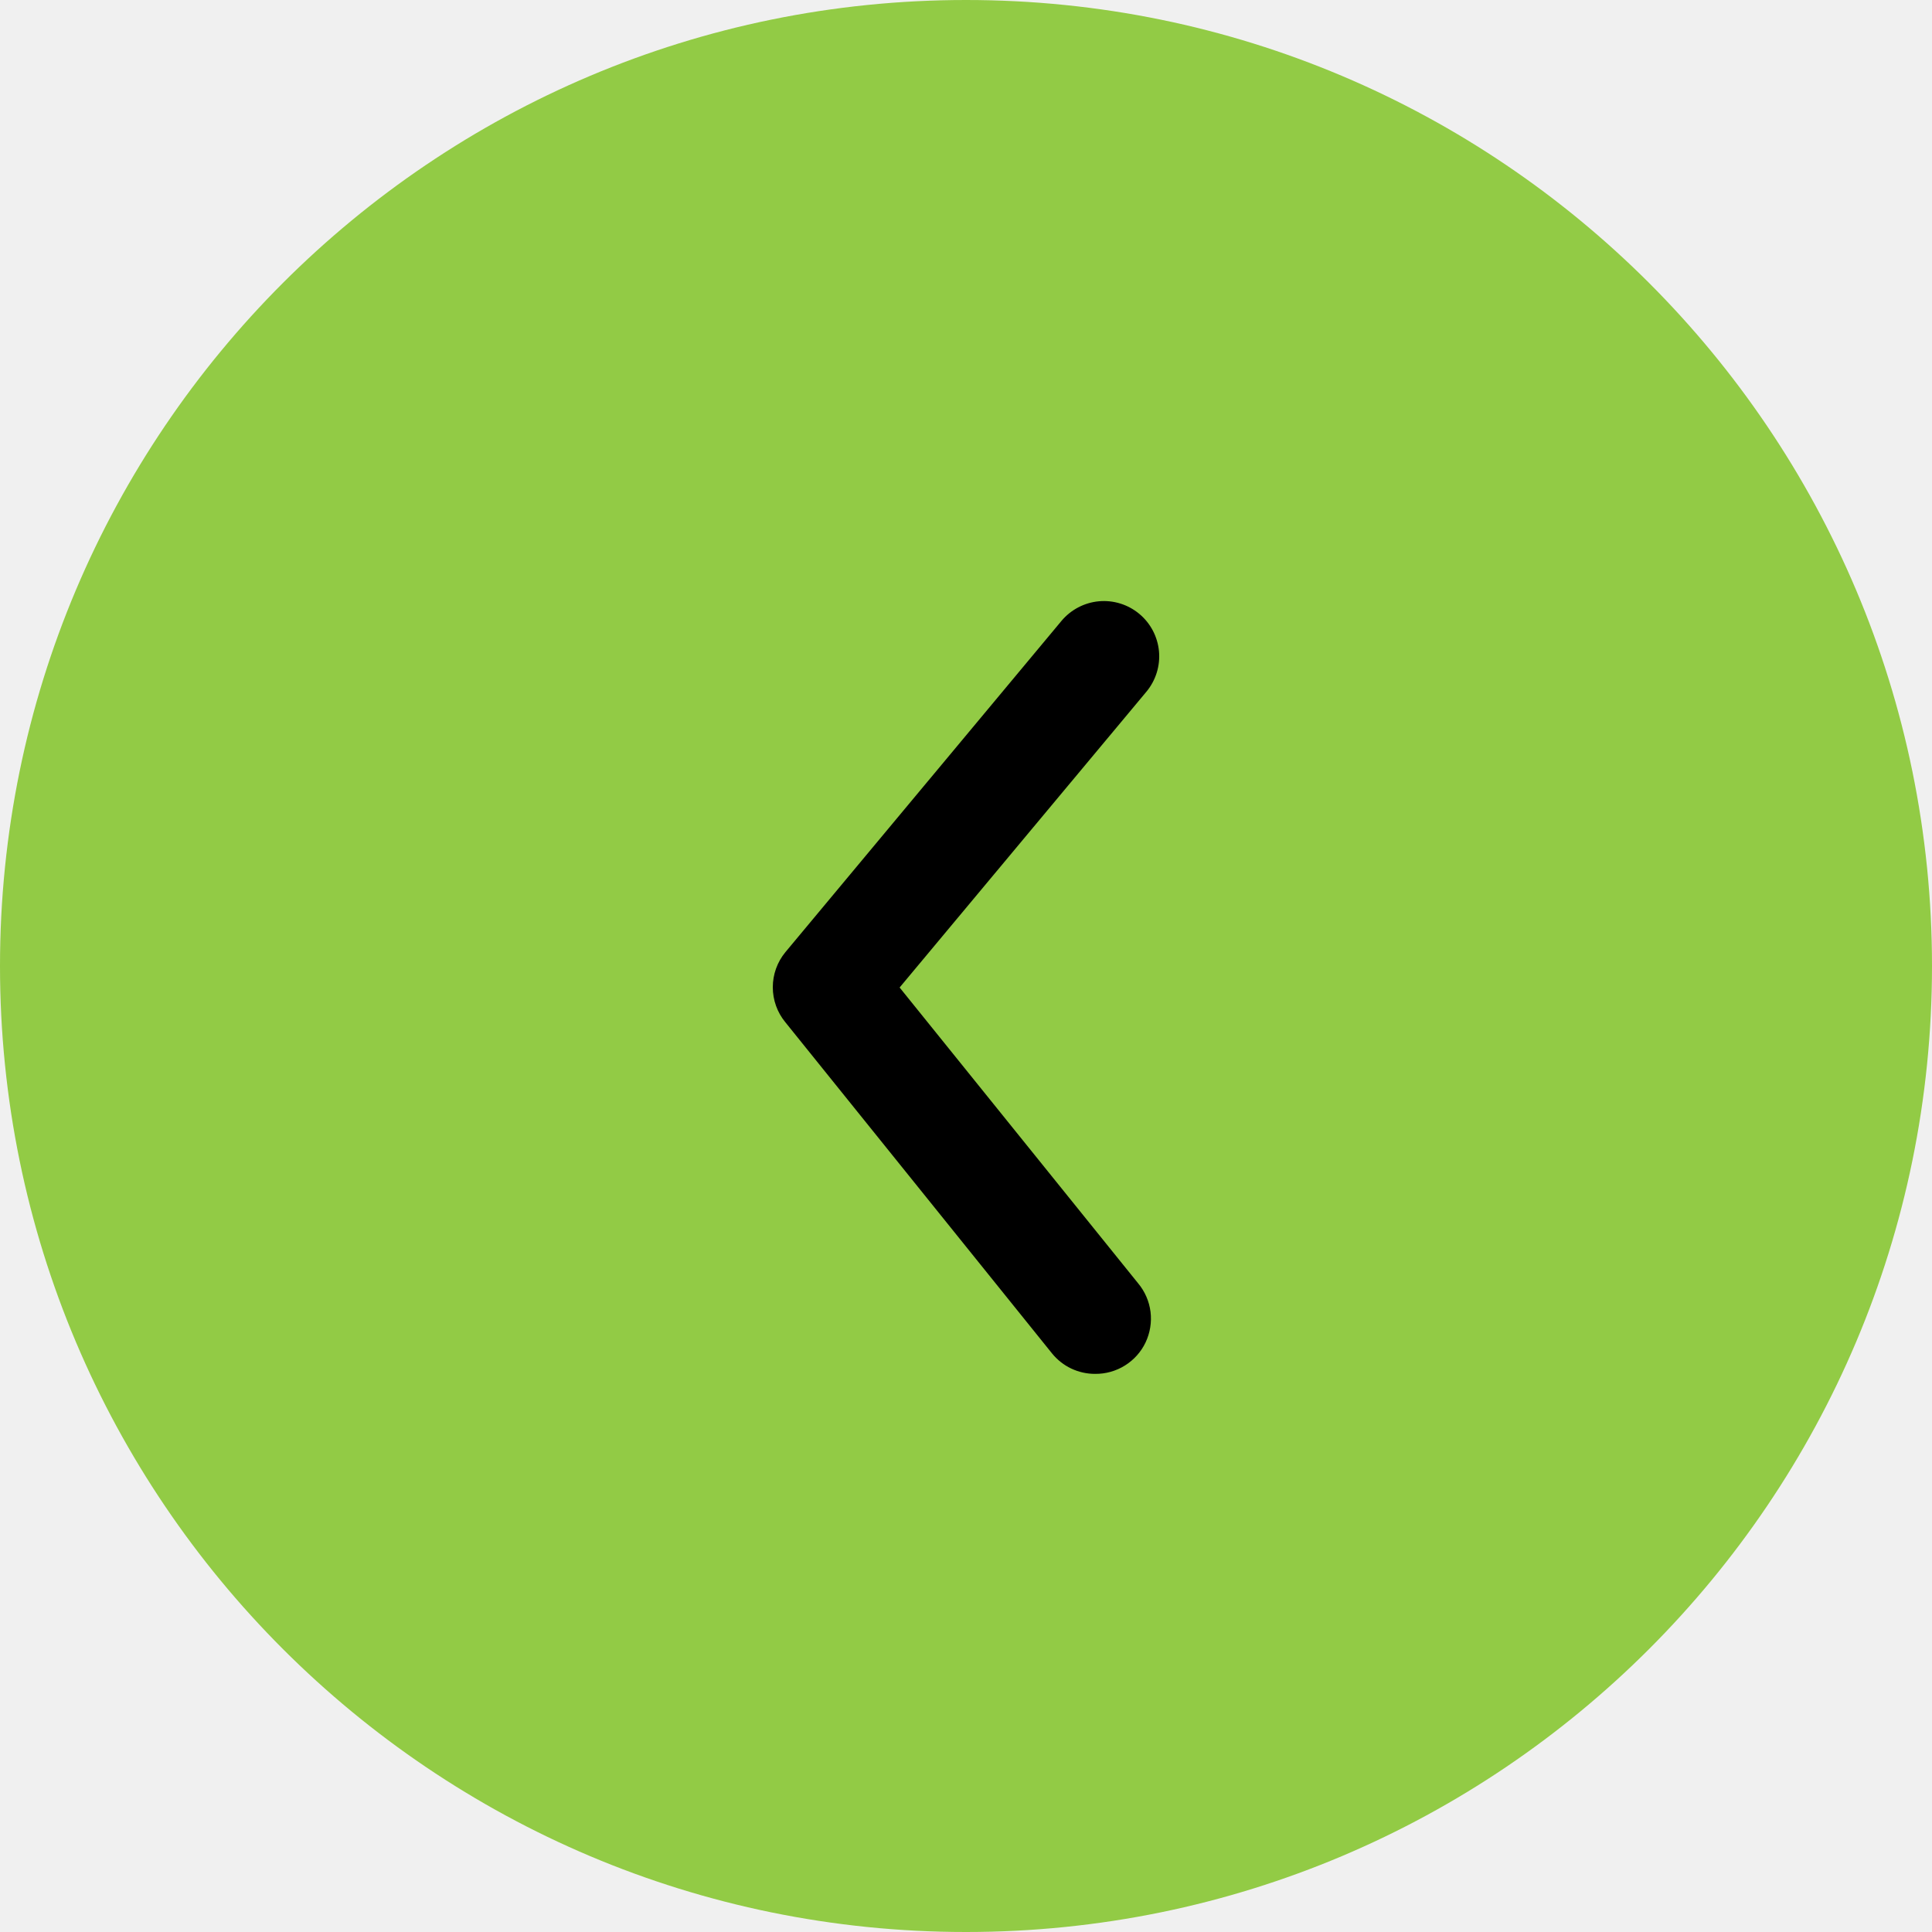
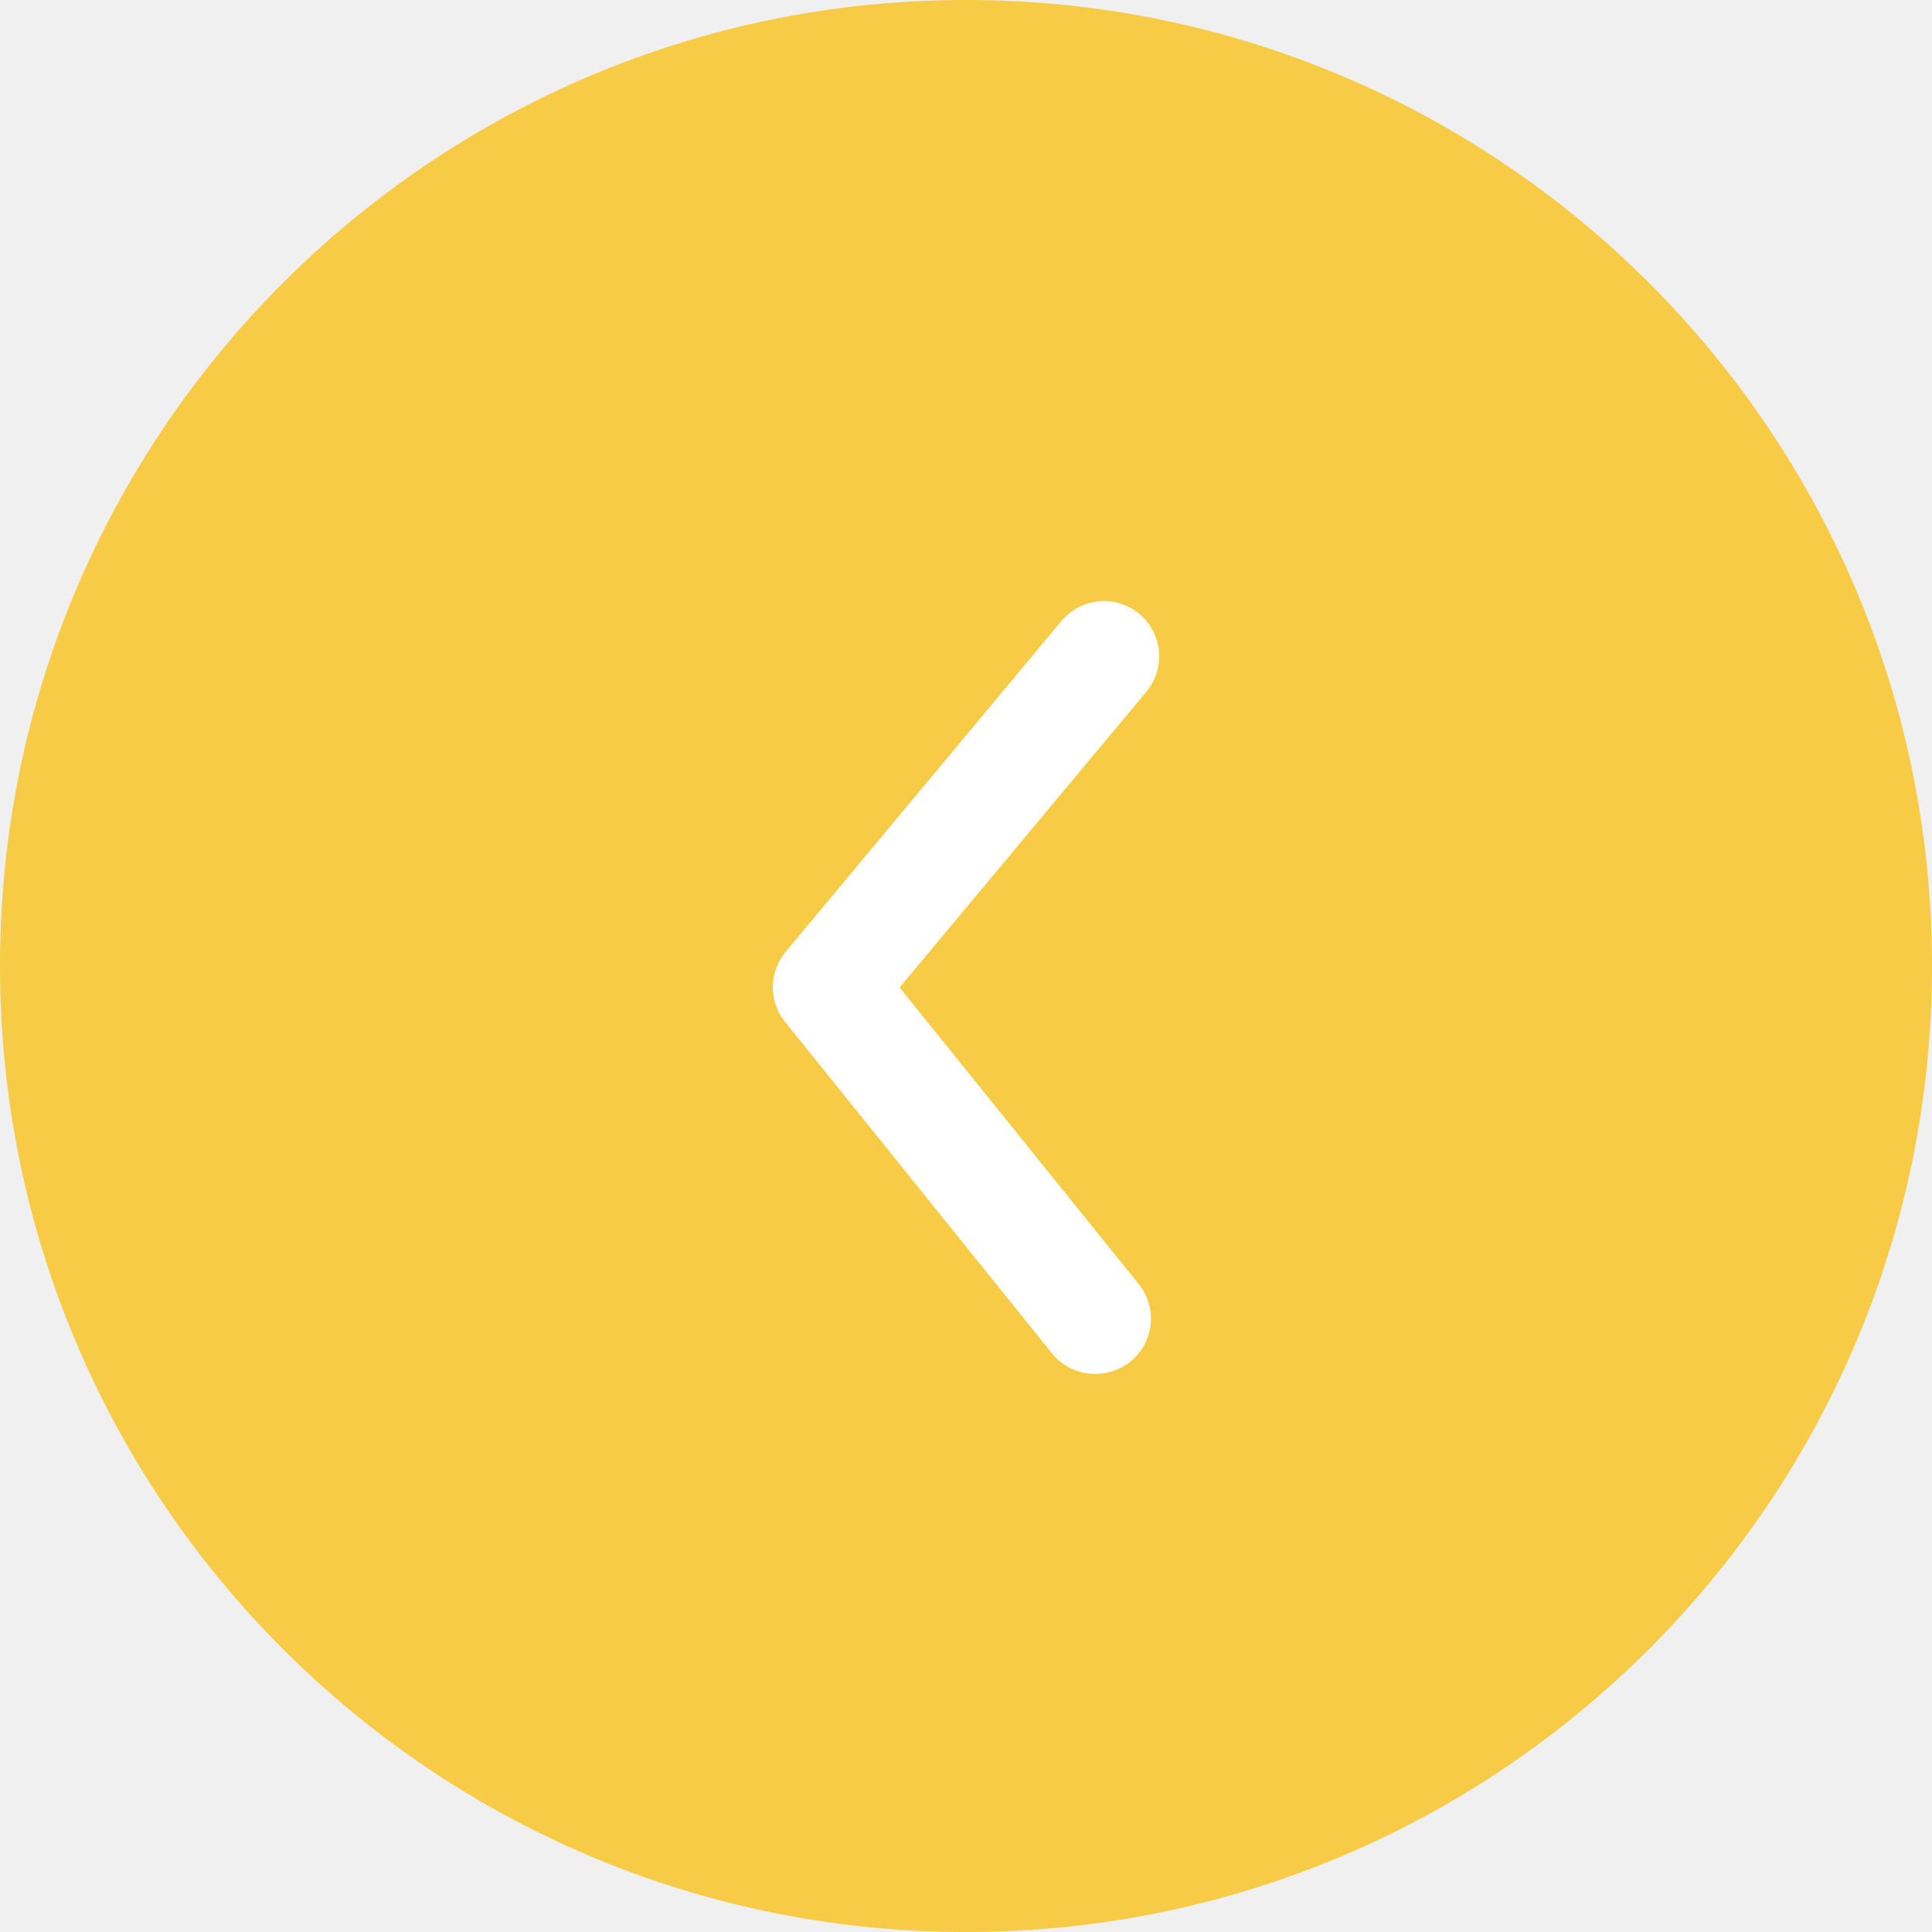
<svg xmlns="http://www.w3.org/2000/svg" width="45" height="45" viewBox="0 0 45 45" fill="none">
-   <circle cx="22.5" cy="22.5" r="22.5" fill="#92CB45" />
-   <path d="M25.507 32C25.315 32.001 25.125 31.958 24.951 31.876C24.778 31.794 24.625 31.673 24.504 31.524L18.293 23.811C18.103 23.581 18 23.292 18 22.994C18 22.697 18.103 22.408 18.293 22.178L24.722 14.464C24.941 14.202 25.254 14.037 25.594 14.005C25.934 13.974 26.273 14.079 26.535 14.297C26.798 14.515 26.963 14.829 26.995 15.169C27.026 15.509 26.921 15.847 26.703 16.11L20.954 23.001L26.51 29.892C26.667 30.08 26.767 30.31 26.798 30.554C26.828 30.797 26.788 31.045 26.683 31.267C26.578 31.488 26.411 31.675 26.202 31.805C25.994 31.935 25.752 32.003 25.507 32Z" fill="#000000" />
+   <circle cx="22.5" cy="22.5" r="22.5" fill="#F7CB46" />
+   <path d="M25.507 32C25.315 32.001 25.125 31.958 24.951 31.876C24.778 31.794 24.625 31.673 24.504 31.524L18.293 23.811C18.103 23.581 18 23.292 18 22.994C18 22.697 18.103 22.408 18.293 22.178L24.722 14.464C24.941 14.202 25.254 14.037 25.594 14.005C25.934 13.974 26.273 14.079 26.535 14.297C26.798 14.515 26.963 14.829 26.995 15.169C27.026 15.509 26.921 15.847 26.703 16.11L20.954 23.001L26.51 29.892C26.667 30.08 26.767 30.31 26.798 30.554C26.828 30.797 26.788 31.045 26.683 31.267C26.578 31.488 26.411 31.675 26.202 31.805C25.994 31.935 25.752 32.003 25.507 32Z" fill="#FFFFFF" />
</svg>
